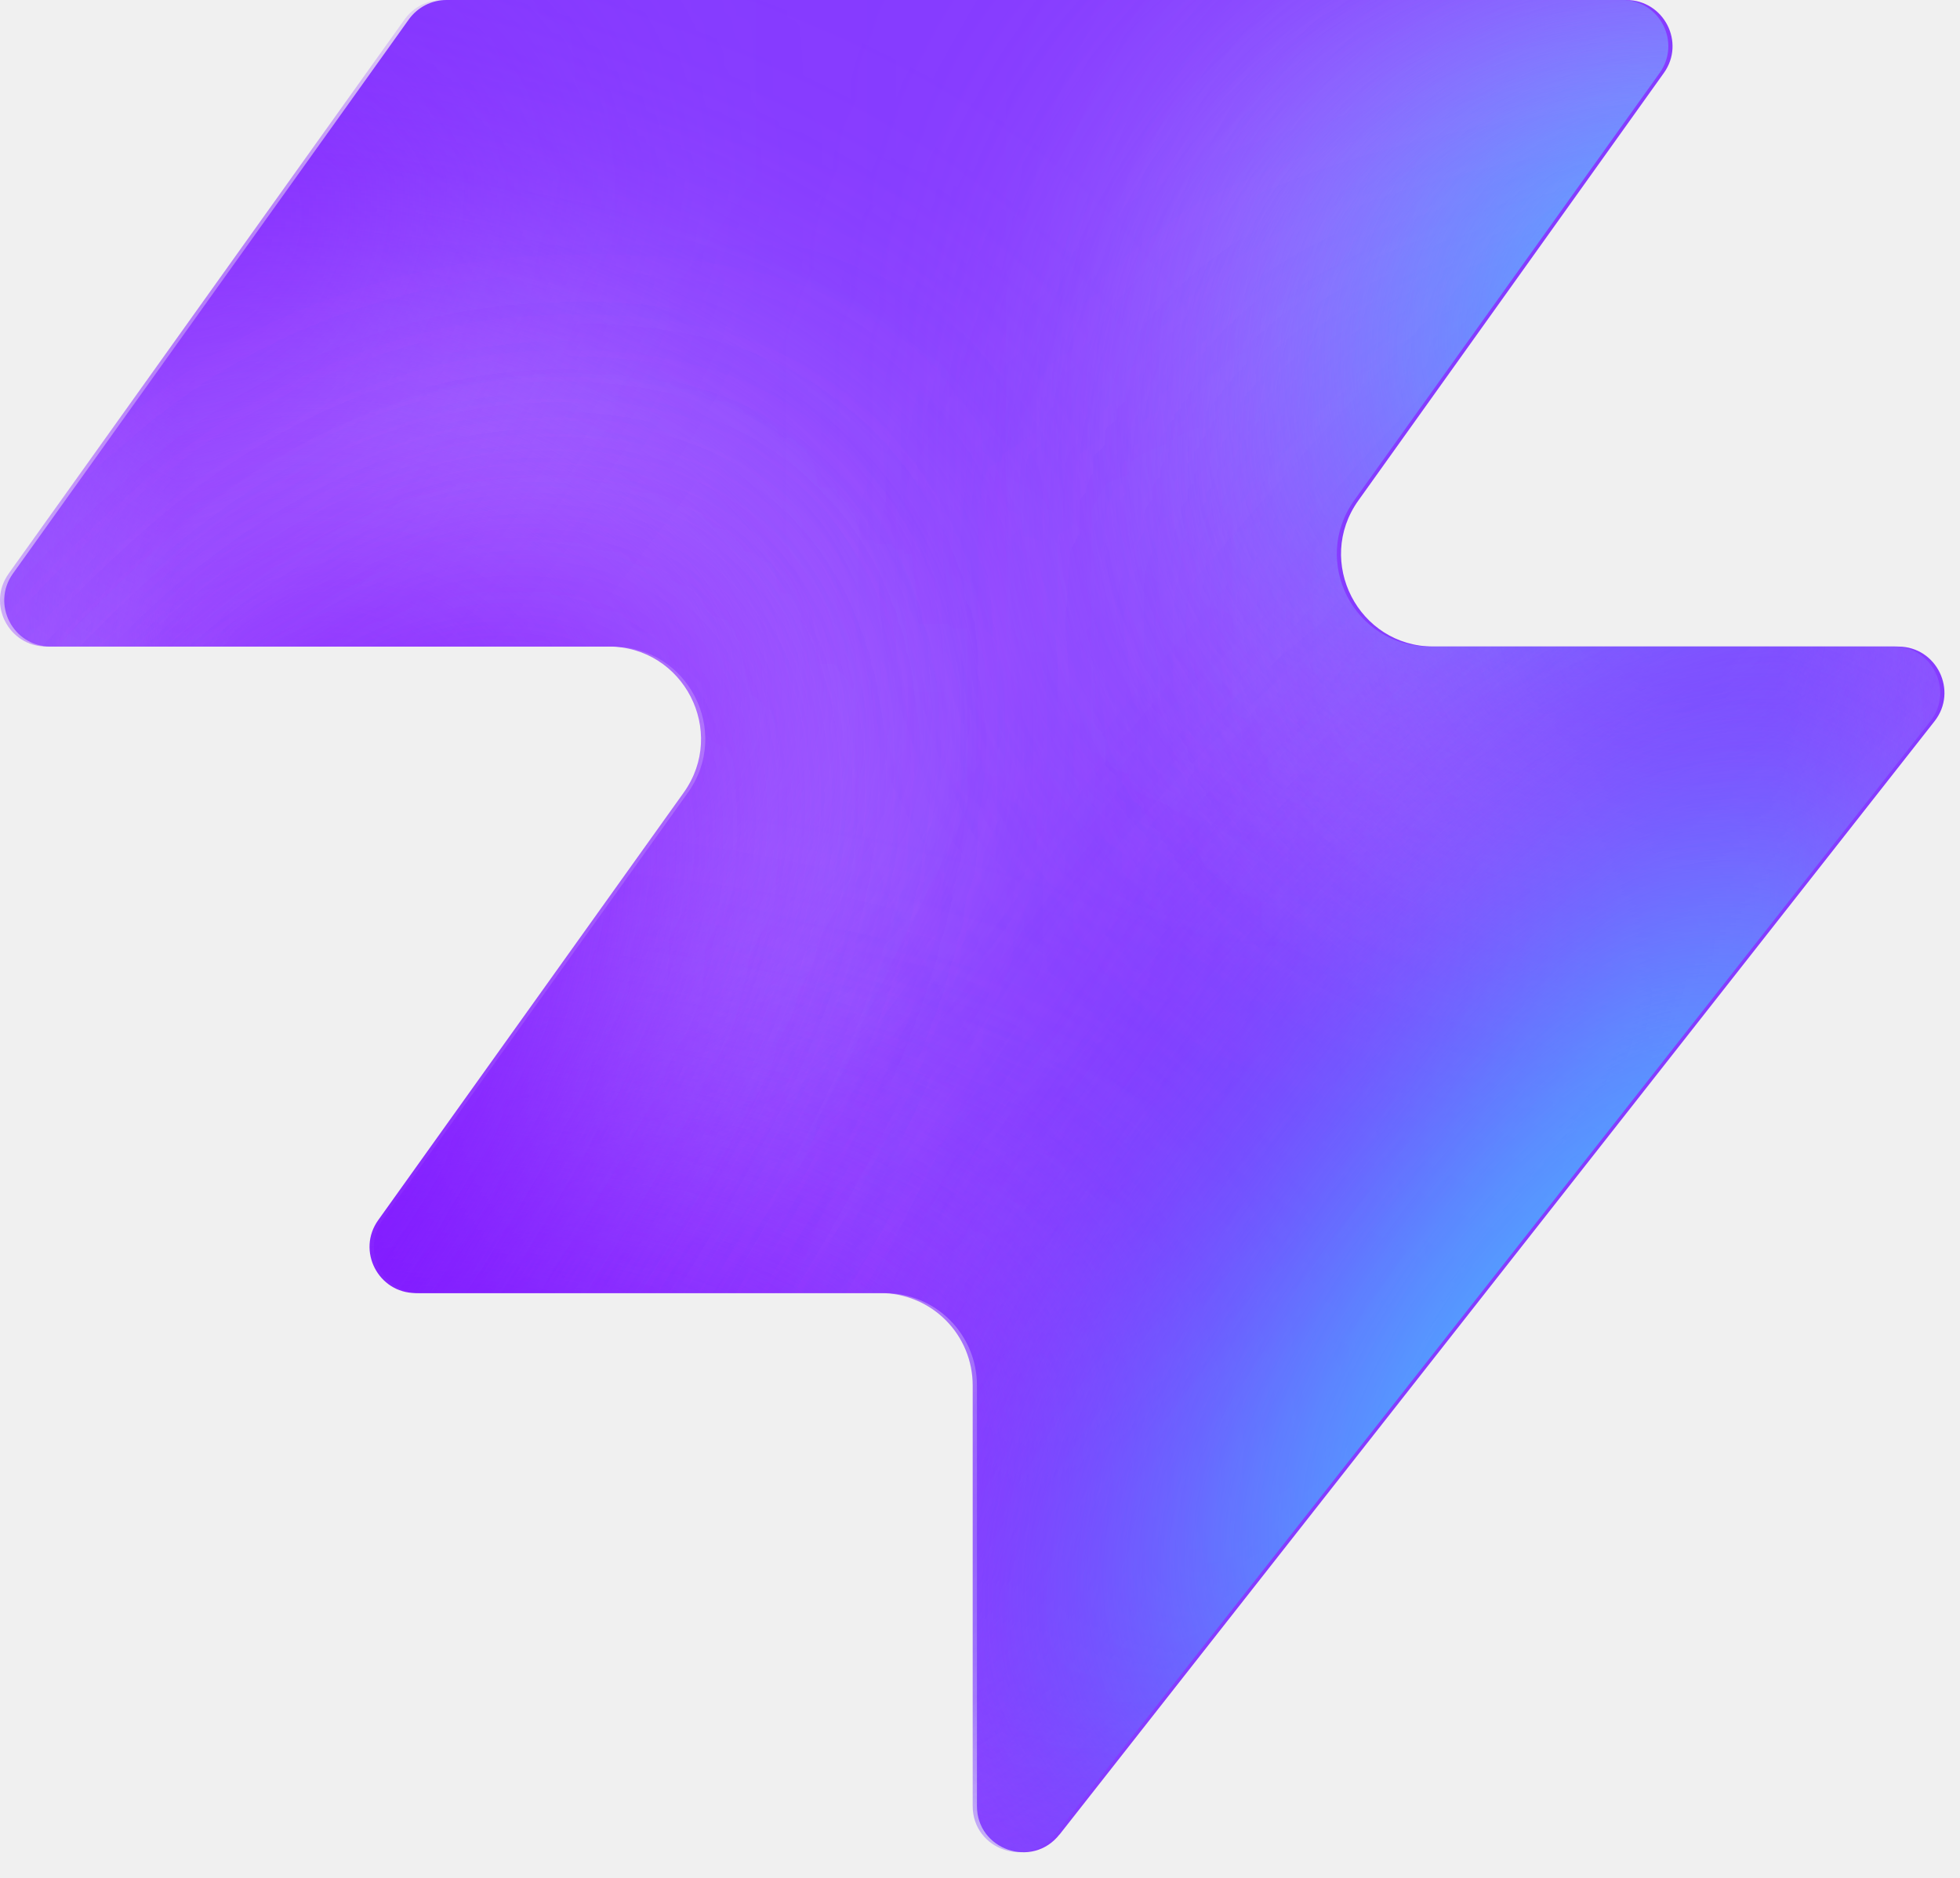
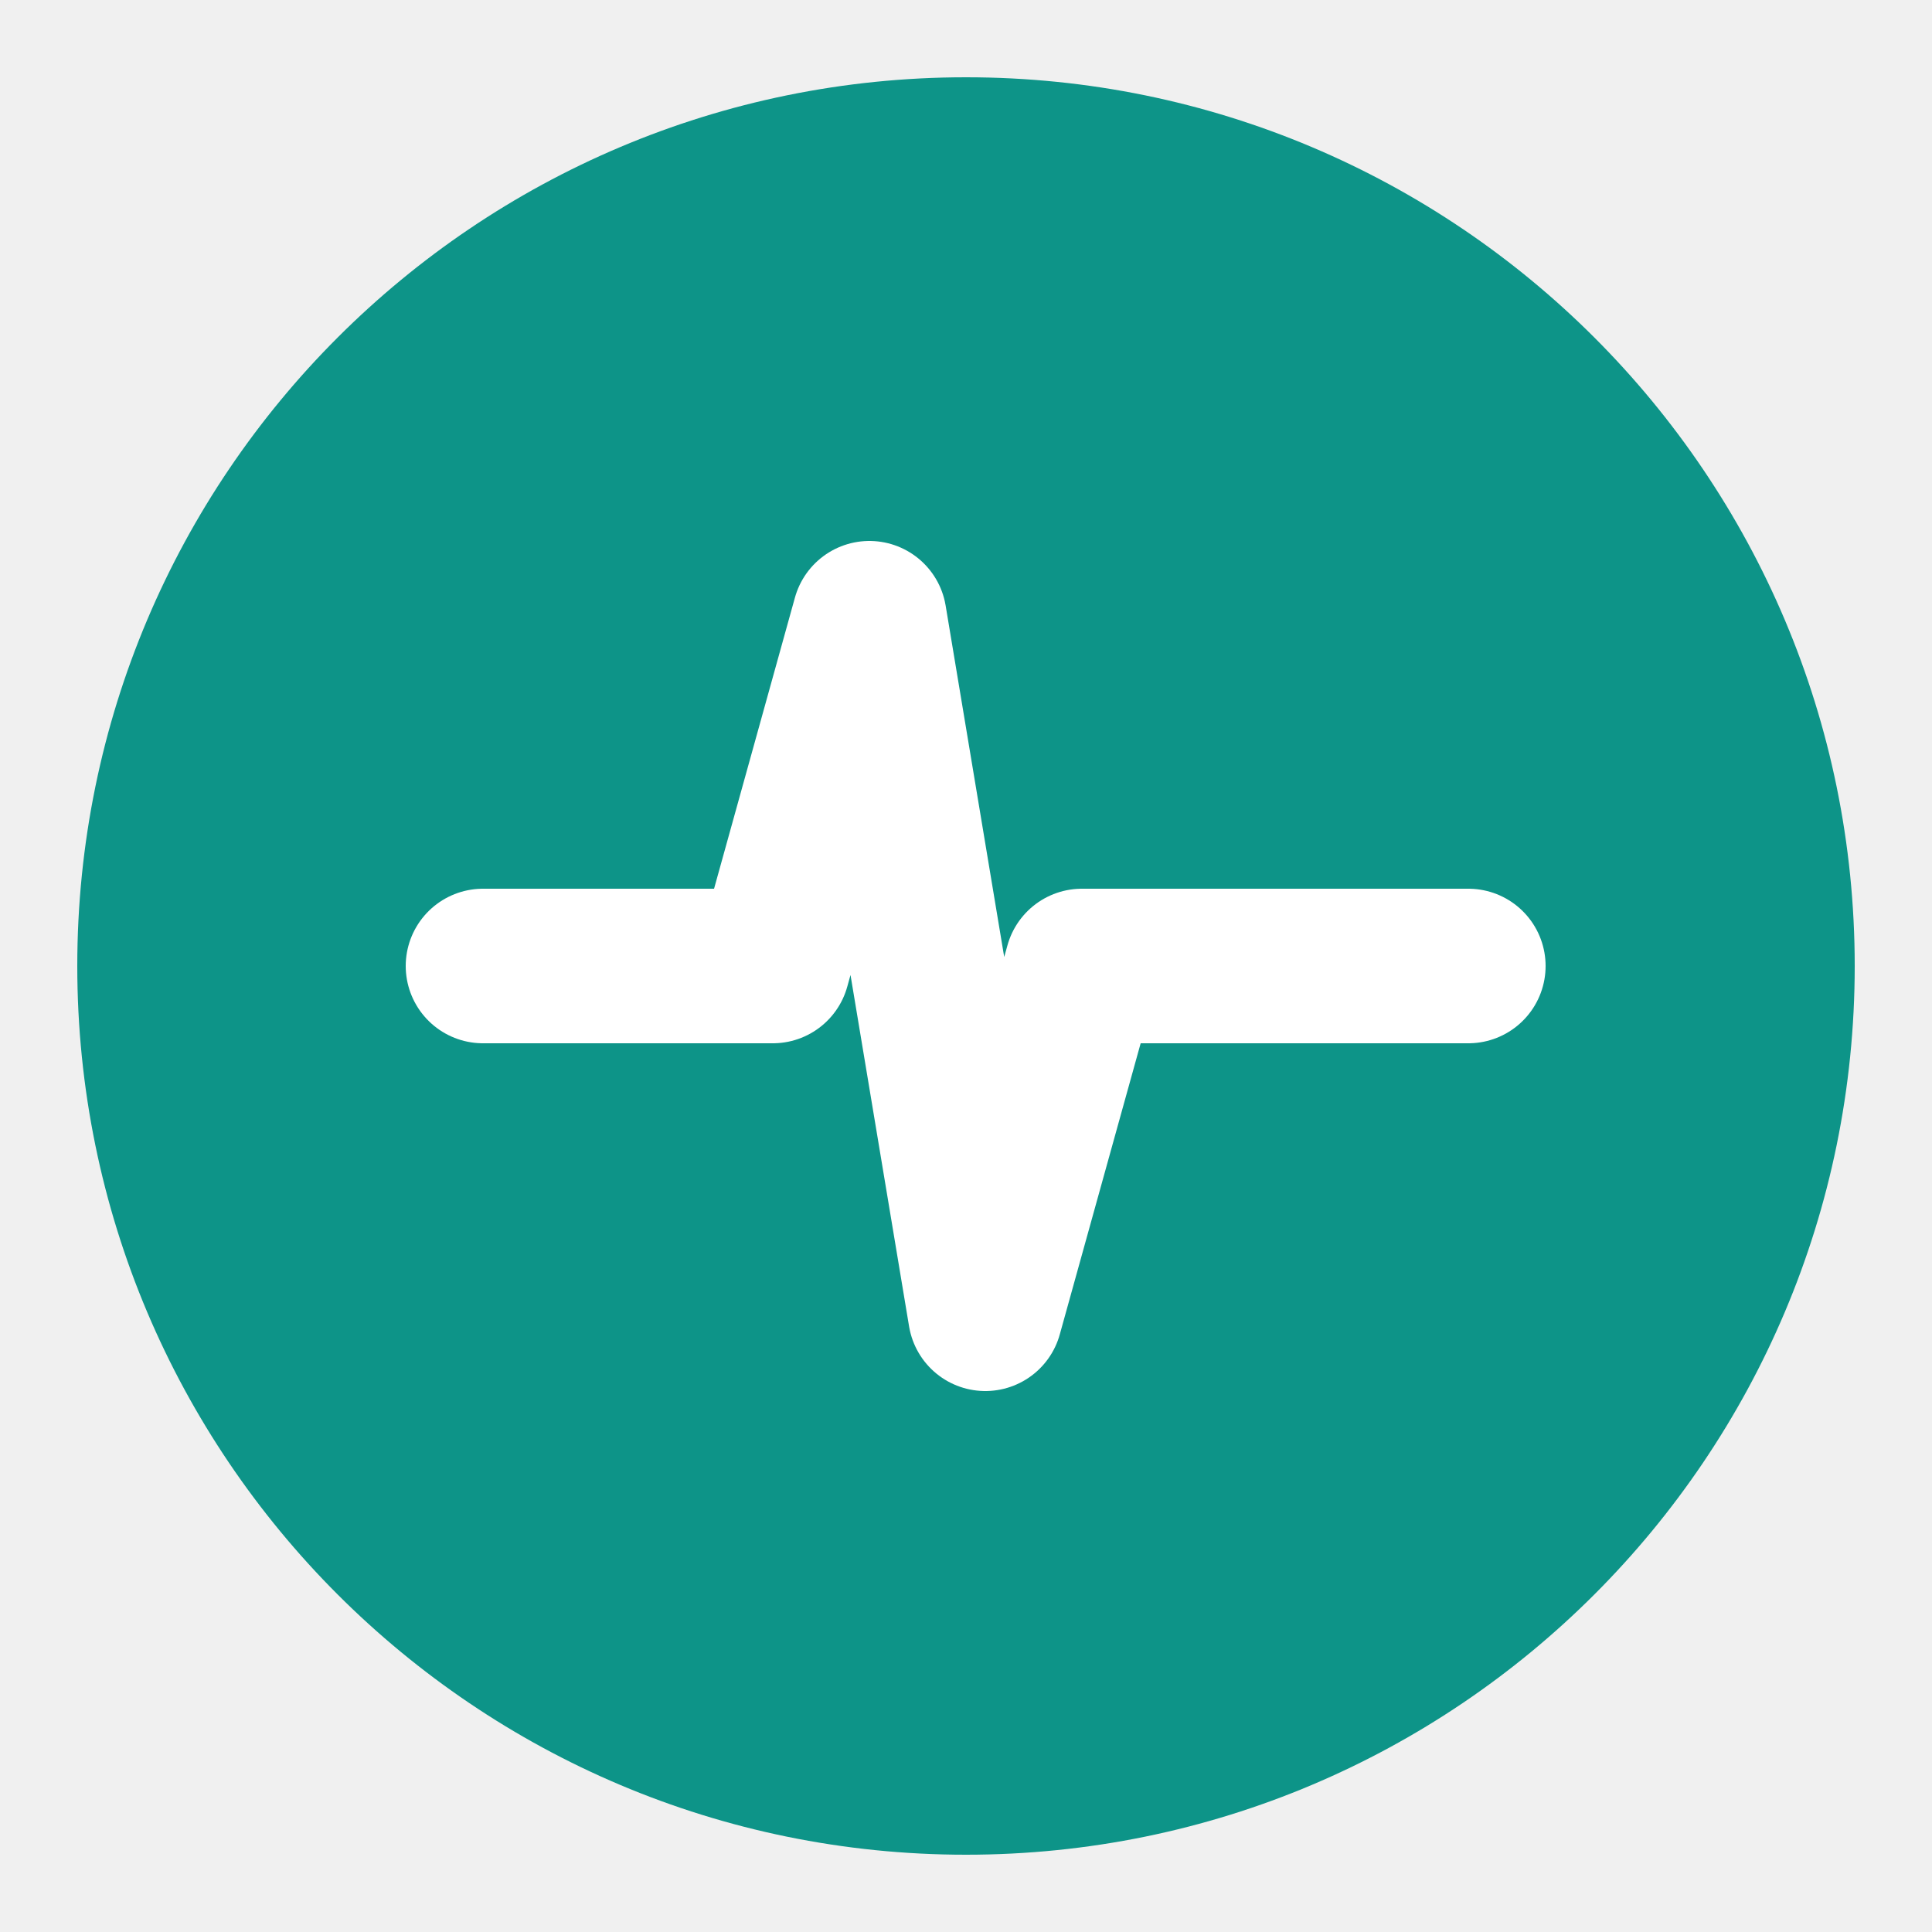
- <svg xmlns="http://www.w3.org/2000/svg" width="48" height="46" fill="none" viewBox="0 0 48 46">
-   <path fill="#863bff" d="M25.946 44.938c-.664.845-2.021.375-2.021-.698V33.937a2.26 2.26 0 0 0-2.262-2.262H10.287c-.92 0-1.456-1.04-.92-1.788l7.48-10.471c1.07-1.497 0-3.578-1.842-3.578H1.237c-.92 0-1.456-1.04-.92-1.788L10.013.474c.214-.297.556-.474.92-.474h28.894c.92 0 1.456 1.04.92 1.788l-7.48 10.471c-1.07 1.498 0 3.579 1.842 3.579h11.377c.943 0 1.473 1.088.89 1.83L25.947 44.94z" style="fill:#863bff;fill:color(display-p3 .525 .23 1);fill-opacity:1" />
-   <mask id="a" width="48" height="46" x="0" y="0" maskUnits="userSpaceOnUse" style="mask-type:alpha">
-     <path fill="#000" d="M25.842 44.938c-.664.844-2.021.375-2.021-.698V33.937a2.26 2.26 0 0 0-2.262-2.262H10.183c-.92 0-1.456-1.04-.92-1.788l7.48-10.471c1.07-1.498 0-3.579-1.842-3.579H1.133c-.92 0-1.456-1.04-.92-1.787L9.91.473c.214-.297.556-.474.92-.474h28.894c.92 0 1.456 1.04.92 1.788l-7.48 10.471c-1.07 1.498 0 3.578 1.842 3.578h11.377c.943 0 1.473 1.088.89 1.832L25.843 44.94z" style="fill:#000;fill-opacity:1" />
-   </mask>
-   <g mask="url(#a)">
-     <g filter="url(#b)">
-       <ellipse cx="5.508" cy="14.704" fill="#ede6ff" rx="5.508" ry="14.704" style="fill:#ede6ff;fill:color(display-p3 .927 .903 1);fill-opacity:1" transform="matrix(.00324 1 1 -.00324 -4.47 31.516)" />
-     </g>
-     <g filter="url(#c)">
-       <ellipse cx="10.399" cy="29.851" fill="#ede6ff" rx="10.399" ry="29.851" style="fill:#ede6ff;fill:color(display-p3 .927 .903 1);fill-opacity:1" transform="matrix(.00324 1 1 -.00324 -39.328 7.883)" />
-     </g>
-     <g filter="url(#d)">
-       <ellipse cx="5.508" cy="30.487" fill="#7e14ff" rx="5.508" ry="30.487" style="fill:#7e14ff;fill:color(display-p3 .492 .077 1);fill-opacity:1" transform="rotate(89.814 -25.913 -14.639)scale(1 -1)" />
-     </g>
-     <g filter="url(#e)">
-       <ellipse cx="5.508" cy="30.599" fill="#7e14ff" rx="5.508" ry="30.599" style="fill:#7e14ff;fill:color(display-p3 .492 .077 1);fill-opacity:1" transform="rotate(89.814 -32.644 -3.334)scale(1 -1)" />
-     </g>
-     <g filter="url(#f)">
-       <ellipse cx="5.508" cy="30.599" fill="#7e14ff" rx="5.508" ry="30.599" style="fill:#7e14ff;fill:color(display-p3 .492 .077 1);fill-opacity:1" transform="matrix(.00324 1 1 -.00324 -34.34 30.47)" />
-     </g>
-     <g filter="url(#g)">
-       <ellipse cx="14.072" cy="22.078" fill="#ede6ff" rx="14.072" ry="22.078" style="fill:#ede6ff;fill:color(display-p3 .927 .903 1);fill-opacity:1" transform="rotate(93.35 24.506 48.493)scale(-1 1)" />
-     </g>
-     <g filter="url(#h)">
-       <ellipse cx="3.47" cy="21.501" fill="#7e14ff" rx="3.47" ry="21.501" style="fill:#7e14ff;fill:color(display-p3 .492 .077 1);fill-opacity:1" transform="rotate(89.009 28.708 47.59)scale(-1 1)" />
-     </g>
-     <g filter="url(#i)">
-       <ellipse cx="3.47" cy="21.501" fill="#7e14ff" rx="3.47" ry="21.501" style="fill:#7e14ff;fill:color(display-p3 .492 .077 1);fill-opacity:1" transform="rotate(89.009 28.708 47.59)scale(-1 1)" />
-     </g>
-     <g filter="url(#j)">
-       <ellipse cx=".387" cy="8.972" fill="#7e14ff" rx="4.407" ry="29.108" style="fill:#7e14ff;fill:color(display-p3 .492 .077 1);fill-opacity:1" transform="rotate(39.51 .387 8.972)" />
-     </g>
-     <g filter="url(#k)">
-       <ellipse cx="47.523" cy="-6.092" fill="#7e14ff" rx="4.407" ry="29.108" style="fill:#7e14ff;fill:color(display-p3 .492 .077 1);fill-opacity:1" transform="rotate(37.892 47.523 -6.092)" />
-     </g>
-     <g filter="url(#l)">
-       <ellipse cx="41.412" cy="6.333" fill="#47bfff" rx="5.971" ry="9.665" style="fill:#47bfff;fill:color(display-p3 .28 .748 1);fill-opacity:1" transform="rotate(37.892 41.412 6.333)" />
-     </g>
-     <g filter="url(#m)">
-       <ellipse cx="-1.879" cy="38.332" fill="#7e14ff" rx="4.407" ry="29.108" style="fill:#7e14ff;fill:color(display-p3 .492 .077 1);fill-opacity:1" transform="rotate(37.892 -1.88 38.332)" />
-     </g>
-     <g filter="url(#n)">
-       <ellipse cx="-1.879" cy="38.332" fill="#7e14ff" rx="4.407" ry="29.108" style="fill:#7e14ff;fill:color(display-p3 .492 .077 1);fill-opacity:1" transform="rotate(37.892 -1.88 38.332)" />
-     </g>
-     <g filter="url(#o)">
-       <ellipse cx="35.651" cy="29.907" fill="#7e14ff" rx="4.407" ry="29.108" style="fill:#7e14ff;fill:color(display-p3 .492 .077 1);fill-opacity:1" transform="rotate(37.892 35.651 29.907)" />
-     </g>
-     <g filter="url(#p)">
-       <ellipse cx="38.418" cy="32.4" fill="#47bfff" rx="5.971" ry="15.297" style="fill:#47bfff;fill:color(display-p3 .28 .748 1);fill-opacity:1" transform="rotate(37.892 38.418 32.4)" />
-     </g>
-   </g>
-   <defs>
-     <filter id="b" width="60.045" height="41.654" x="-19.77" y="16.149" color-interpolation-filters="sRGB" filterUnits="userSpaceOnUse">
-       <feFlood flood-opacity="0" result="BackgroundImageFix" />
-       <feBlend in="SourceGraphic" in2="BackgroundImageFix" result="shape" />
-       <feGaussianBlur result="effect1_foregroundBlur_2002_17158" stdDeviation="7.659" />
-     </filter>
-     <filter id="c" width="90.34" height="51.437" x="-54.613" y="-7.533" color-interpolation-filters="sRGB" filterUnits="userSpaceOnUse">
-       <feFlood flood-opacity="0" result="BackgroundImageFix" />
-       <feBlend in="SourceGraphic" in2="BackgroundImageFix" result="shape" />
-       <feGaussianBlur result="effect1_foregroundBlur_2002_17158" stdDeviation="7.659" />
-     </filter>
-     <filter id="d" width="79.355" height="29.4" x="-49.64" y="2.03" color-interpolation-filters="sRGB" filterUnits="userSpaceOnUse">
-       <feFlood flood-opacity="0" result="BackgroundImageFix" />
-       <feBlend in="SourceGraphic" in2="BackgroundImageFix" result="shape" />
-       <feGaussianBlur result="effect1_foregroundBlur_2002_17158" stdDeviation="4.596" />
-     </filter>
-     <filter id="e" width="79.579" height="29.4" x="-45.045" y="20.029" color-interpolation-filters="sRGB" filterUnits="userSpaceOnUse">
-       <feFlood flood-opacity="0" result="BackgroundImageFix" />
-       <feBlend in="SourceGraphic" in2="BackgroundImageFix" result="shape" />
-       <feGaussianBlur result="effect1_foregroundBlur_2002_17158" stdDeviation="4.596" />
-     </filter>
-     <filter id="f" width="79.579" height="29.4" x="-43.513" y="21.178" color-interpolation-filters="sRGB" filterUnits="userSpaceOnUse">
-       <feFlood flood-opacity="0" result="BackgroundImageFix" />
-       <feBlend in="SourceGraphic" in2="BackgroundImageFix" result="shape" />
-       <feGaussianBlur result="effect1_foregroundBlur_2002_17158" stdDeviation="4.596" />
-     </filter>
-     <filter id="g" width="74.749" height="58.852" x="15.756" y="-17.901" color-interpolation-filters="sRGB" filterUnits="userSpaceOnUse">
-       <feFlood flood-opacity="0" result="BackgroundImageFix" />
-       <feBlend in="SourceGraphic" in2="BackgroundImageFix" result="shape" />
-       <feGaussianBlur result="effect1_foregroundBlur_2002_17158" stdDeviation="7.659" />
-     </filter>
-     <filter id="h" width="61.377" height="25.362" x="23.548" y="2.284" color-interpolation-filters="sRGB" filterUnits="userSpaceOnUse">
-       <feFlood flood-opacity="0" result="BackgroundImageFix" />
-       <feBlend in="SourceGraphic" in2="BackgroundImageFix" result="shape" />
-       <feGaussianBlur result="effect1_foregroundBlur_2002_17158" stdDeviation="4.596" />
-     </filter>
-     <filter id="i" width="61.377" height="25.362" x="23.548" y="2.284" color-interpolation-filters="sRGB" filterUnits="userSpaceOnUse">
-       <feFlood flood-opacity="0" result="BackgroundImageFix" />
-       <feBlend in="SourceGraphic" in2="BackgroundImageFix" result="shape" />
-       <feGaussianBlur result="effect1_foregroundBlur_2002_17158" stdDeviation="4.596" />
-     </filter>
-     <filter id="j" width="56.045" height="63.649" x="-27.636" y="-22.853" color-interpolation-filters="sRGB" filterUnits="userSpaceOnUse">
-       <feFlood flood-opacity="0" result="BackgroundImageFix" />
-       <feBlend in="SourceGraphic" in2="BackgroundImageFix" result="shape" />
-       <feGaussianBlur result="effect1_foregroundBlur_2002_17158" stdDeviation="4.596" />
-     </filter>
-     <filter id="k" width="54.814" height="64.646" x="20.116" y="-38.415" color-interpolation-filters="sRGB" filterUnits="userSpaceOnUse">
-       <feFlood flood-opacity="0" result="BackgroundImageFix" />
-       <feBlend in="SourceGraphic" in2="BackgroundImageFix" result="shape" />
-       <feGaussianBlur result="effect1_foregroundBlur_2002_17158" stdDeviation="4.596" />
-     </filter>
-     <filter id="l" width="33.541" height="35.313" x="24.641" y="-11.323" color-interpolation-filters="sRGB" filterUnits="userSpaceOnUse">
-       <feFlood flood-opacity="0" result="BackgroundImageFix" />
-       <feBlend in="SourceGraphic" in2="BackgroundImageFix" result="shape" />
-       <feGaussianBlur result="effect1_foregroundBlur_2002_17158" stdDeviation="4.596" />
-     </filter>
-     <filter id="m" width="54.814" height="64.646" x="-29.286" y="6.009" color-interpolation-filters="sRGB" filterUnits="userSpaceOnUse">
-       <feFlood flood-opacity="0" result="BackgroundImageFix" />
-       <feBlend in="SourceGraphic" in2="BackgroundImageFix" result="shape" />
-       <feGaussianBlur result="effect1_foregroundBlur_2002_17158" stdDeviation="4.596" />
-     </filter>
-     <filter id="n" width="54.814" height="64.646" x="-29.286" y="6.009" color-interpolation-filters="sRGB" filterUnits="userSpaceOnUse">
-       <feFlood flood-opacity="0" result="BackgroundImageFix" />
-       <feBlend in="SourceGraphic" in2="BackgroundImageFix" result="shape" />
-       <feGaussianBlur result="effect1_foregroundBlur_2002_17158" stdDeviation="4.596" />
-     </filter>
-     <filter id="o" width="54.814" height="64.646" x="8.244" y="-2.416" color-interpolation-filters="sRGB" filterUnits="userSpaceOnUse">
-       <feFlood flood-opacity="0" result="BackgroundImageFix" />
-       <feBlend in="SourceGraphic" in2="BackgroundImageFix" result="shape" />
-       <feGaussianBlur result="effect1_foregroundBlur_2002_17158" stdDeviation="4.596" />
-     </filter>
-     <filter id="p" width="39.409" height="43.623" x="18.713" y="10.588" color-interpolation-filters="sRGB" filterUnits="userSpaceOnUse">
-       <feFlood flood-opacity="0" result="BackgroundImageFix" />
-       <feBlend in="SourceGraphic" in2="BackgroundImageFix" result="shape" />
-       <feGaussianBlur result="effect1_foregroundBlur_2002_17158" stdDeviation="4.596" />
-     </filter>
-   </defs>
+ <svg xmlns="http://www.w3.org/2000/svg" viewBox="0 0 100 100">
+   <circle cx="50" cy="50" r="46" fill="#0d9488" />
+   <path d="M25 50h15l5-18 6 36 5-18h20" fill="none" stroke="#ffffff" stroke-width="8" stroke-linecap="round" stroke-linejoin="round" />
</svg>
